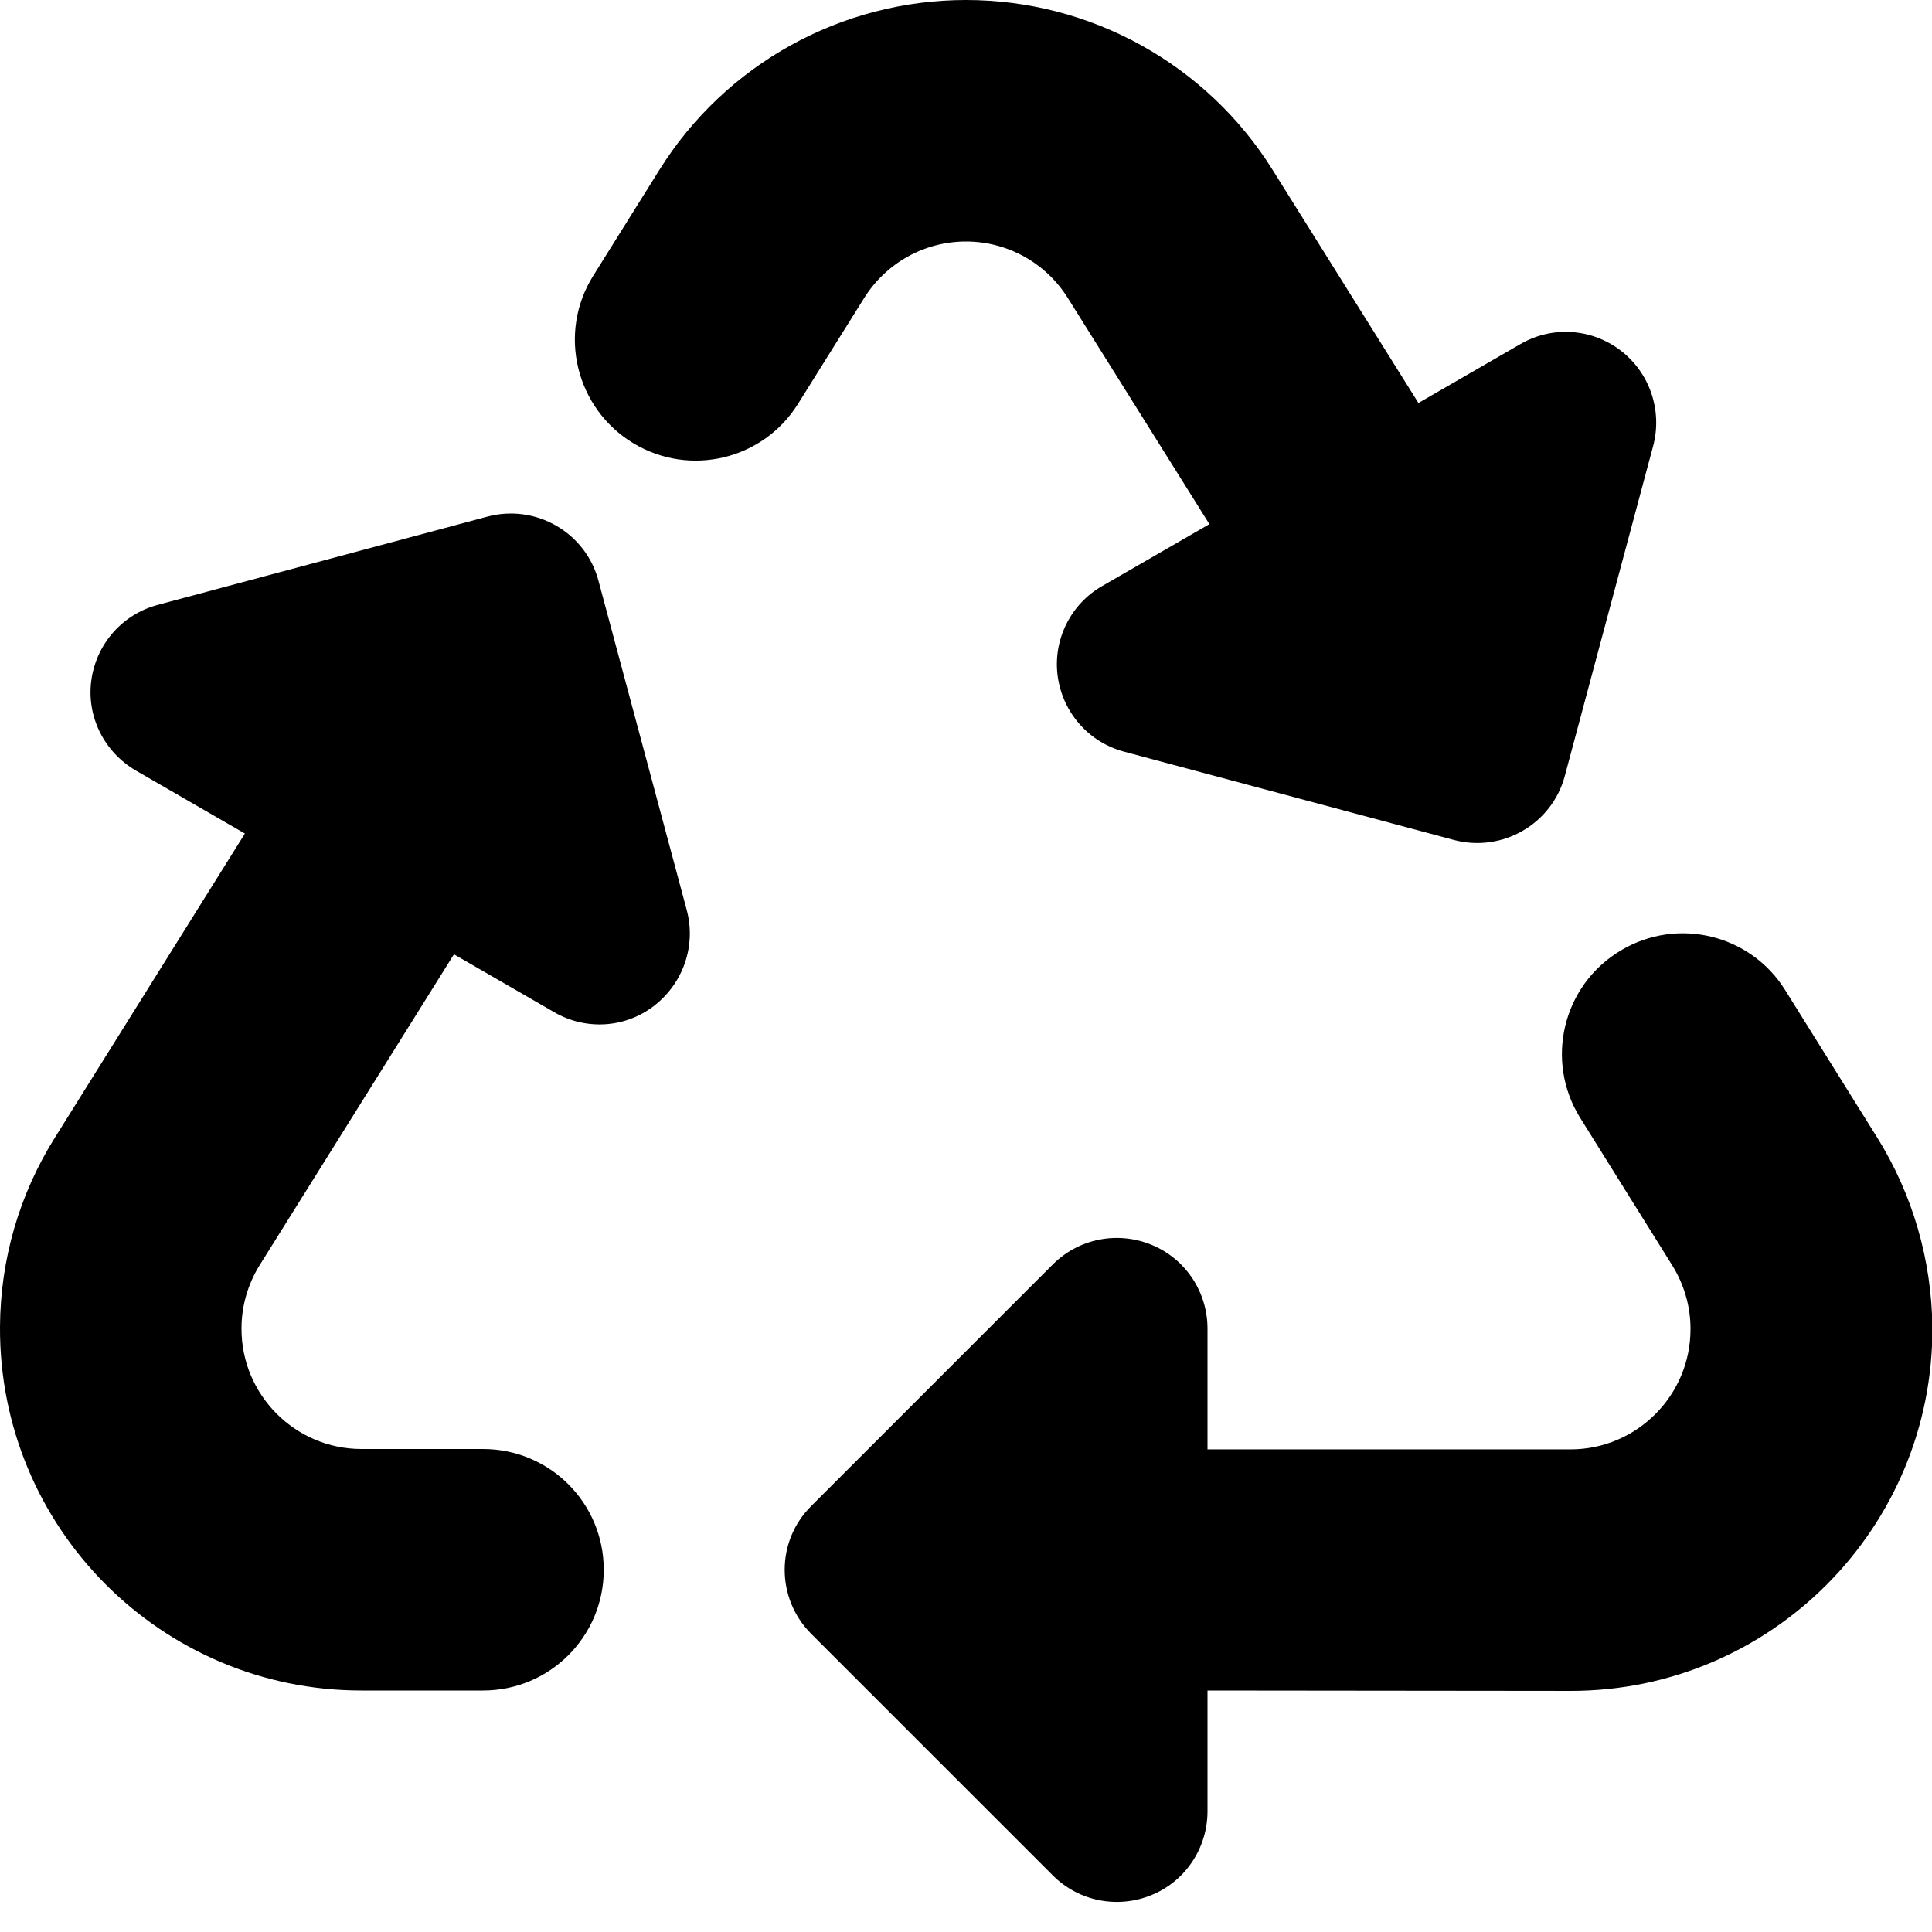
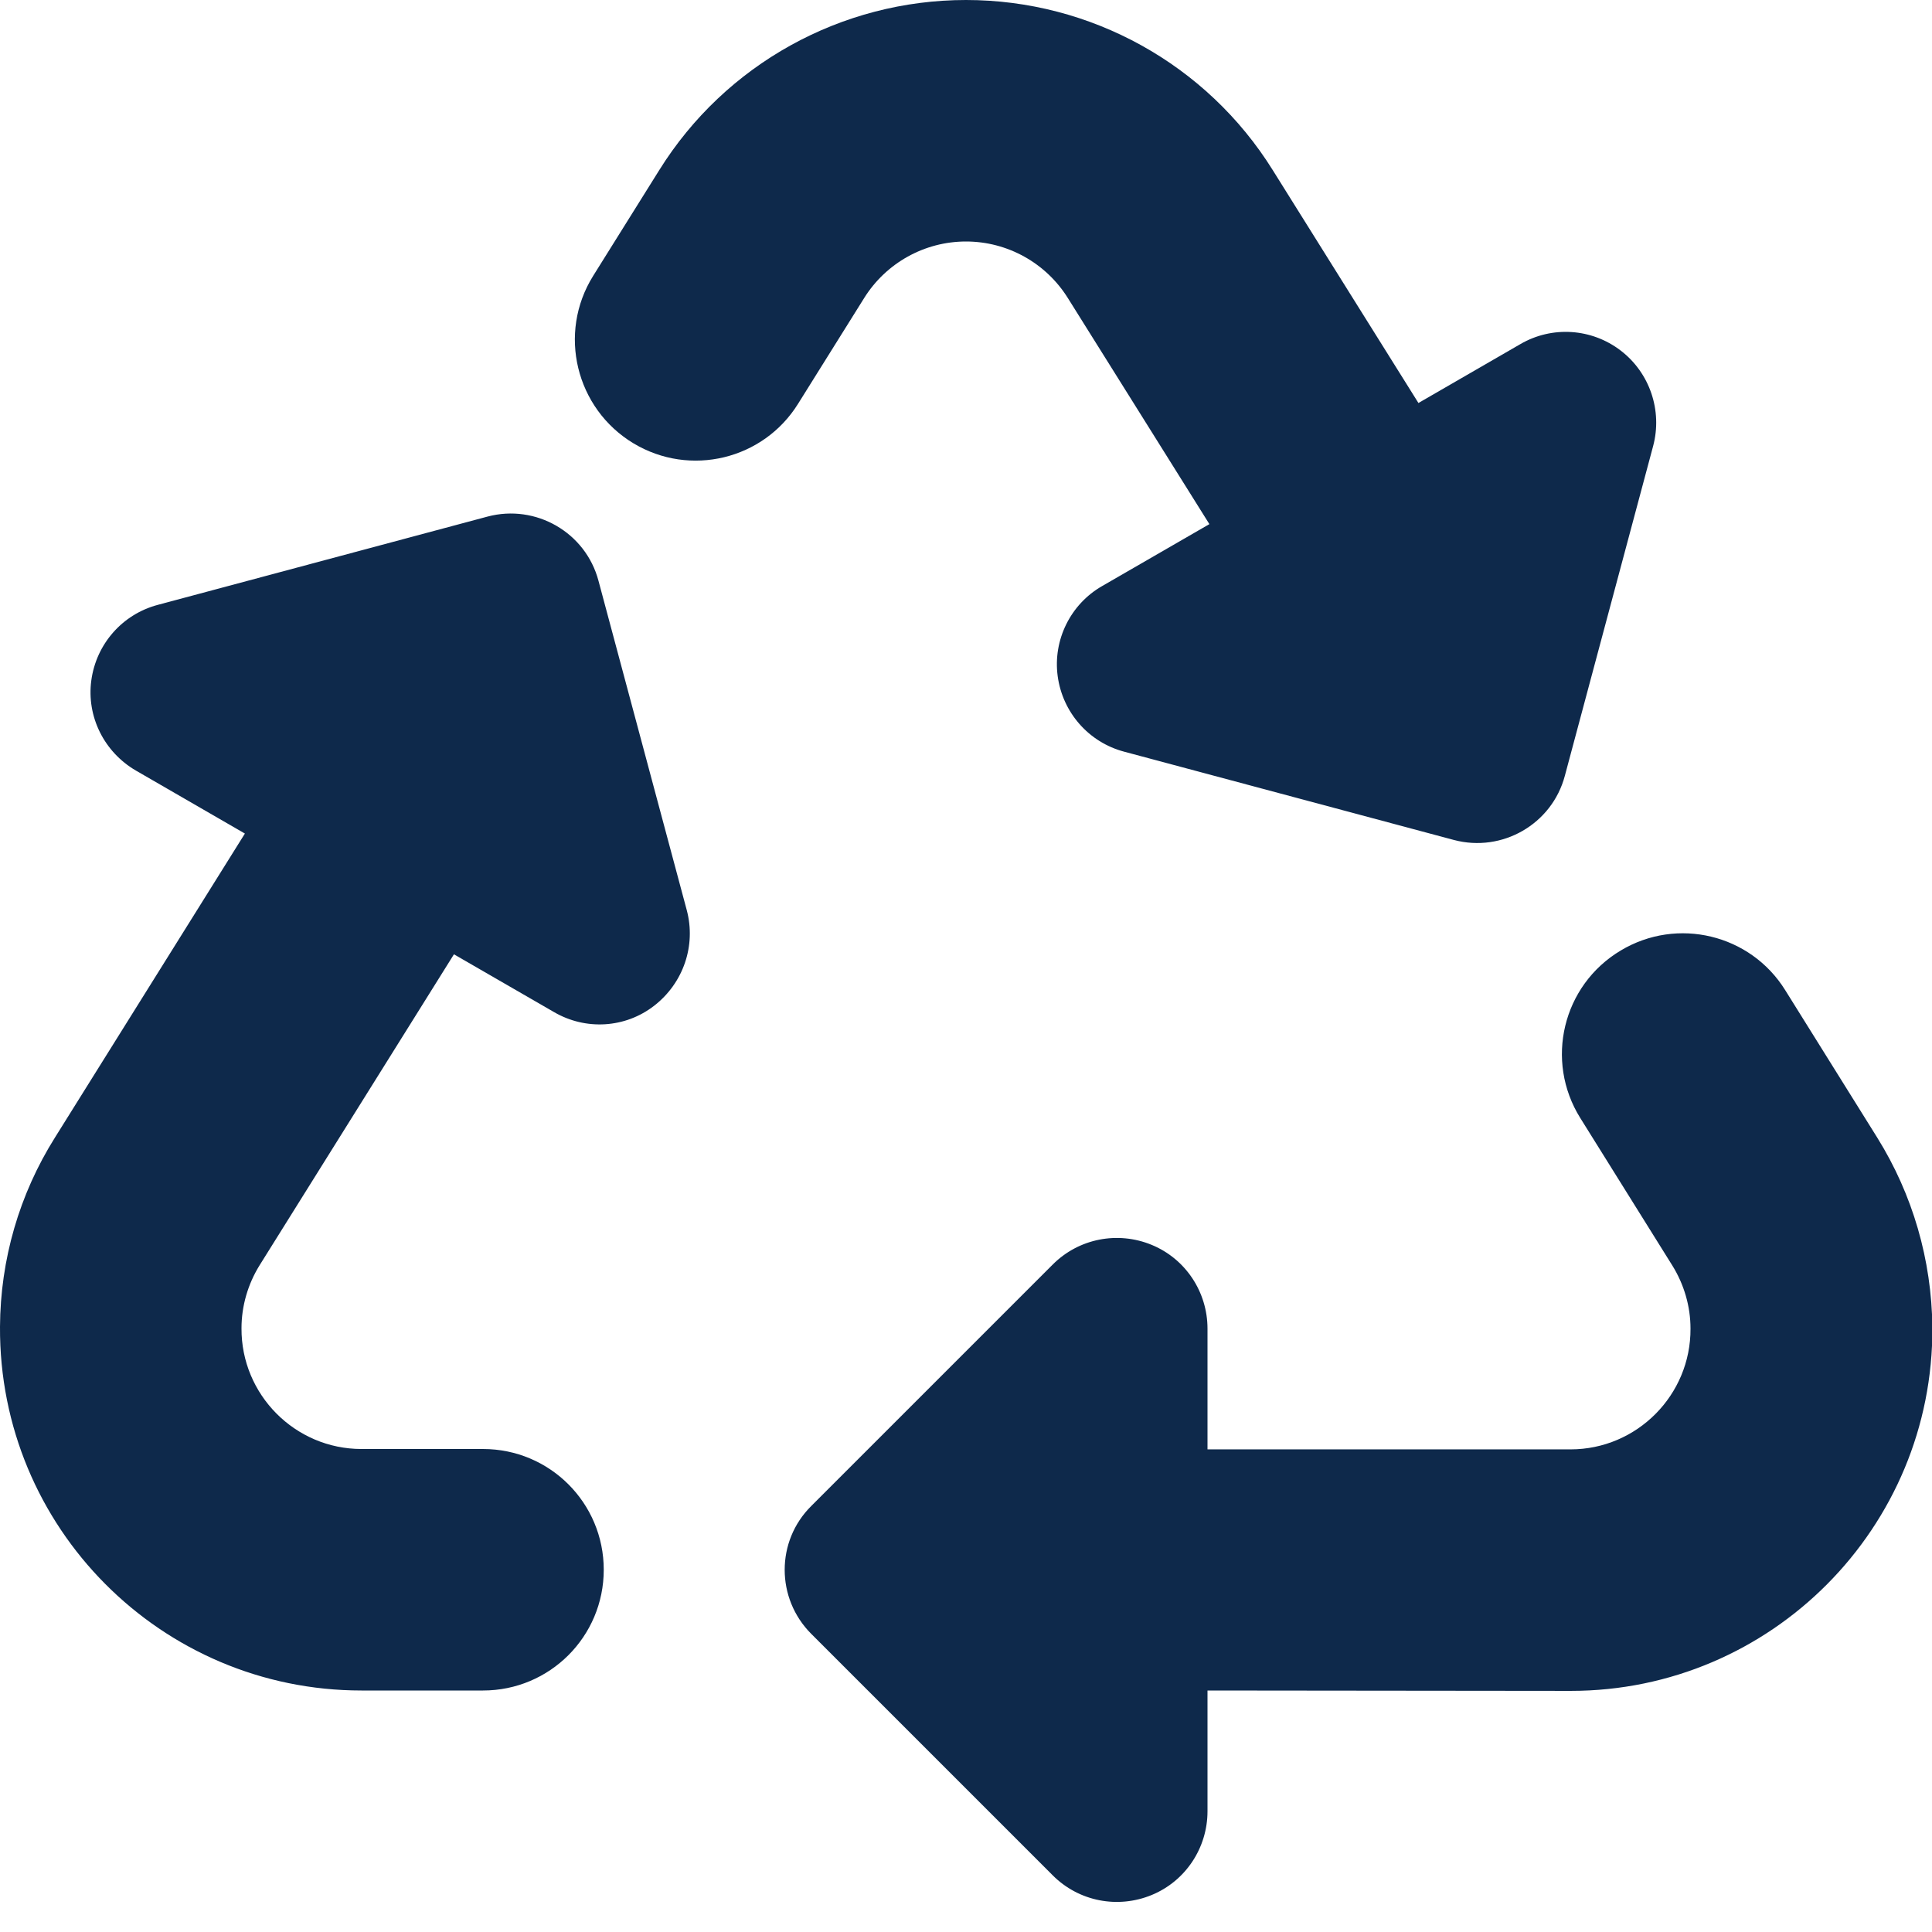
<svg xmlns="http://www.w3.org/2000/svg" viewBox="0 0 512 512">
-   <path d="M174.7 45.1C192.2 17 223 0 256 0s63.8 17 81.3 45.1l38.6 61.7 27-15.6c8.4-4.9 18.9-4.2 26.6 1.7s11.1 15.9 8.6 25.3l-23.4 87.4c-3.4 12.8-16.6 20.4-29.4 17l-87.4-23.4c-9.4-2.5-16.3-10.4-17.6-20s3.4-19.1 11.8-23.9l28.4-16.4L283 79c-5.8-9.3-16-15-27-15s-21.2 5.7-27 15l-17.5 28c-9.2 14.8-28.6 19.5-43.6 10.5c-15.3-9.2-20.2-29.2-10.7-44.4l17.5-28zM429.5 251.9c15-9 34.4-4.3 43.6 10.5l24.4 39.1c9.4 15.1 14.4 32.4 14.6 50.2c.3 53.1-42.7 96.4-95.8 96.4L320 448v32c0 9.7-5.8 18.5-14.8 22.2s-19.3 1.7-26.2-5.2l-64-64c-9.4-9.4-9.4-24.6 0-33.9l64-64c6.9-6.9 17.2-8.9 26.2-5.2s14.8 12.5 14.8 22.2v32l96.2 0c17.6 0 31.9-14.4 31.8-32c0-5.9-1.7-11.7-4.8-16.7l-24.4-39.1c-9.5-15.2-4.7-35.2 10.7-44.4zm-364.6-31L36 204.2c-8.4-4.9-13.1-14.3-11.8-23.9s8.2-17.5 17.6-20l87.4-23.4c12.8-3.4 26 4.2 29.4 17L182 241.2c2.5 9.4-.9 19.3-8.6 25.3s-18.2 6.6-26.6 1.7l-26.5-15.3L68.8 335.3c-3.1 5-4.8 10.8-4.8 16.7c-.1 17.6 14.2 32 31.8 32l32.2 0c17.7 0 32 14.3 32 32s-14.3 32-32 32l-32.2 0C42.7 448-.3 404.8 0 351.6c.1-17.8 5.1-35.1 14.6-50.2l50.3-80.5z" />
+   <path fill="#0e294b" d="M174.7 45.1C192.2 17 223 0 256 0s63.8 17 81.3 45.1l38.6 61.7 27-15.6c8.4-4.9 18.9-4.2 26.6 1.7s11.1 15.9 8.6 25.3l-23.4 87.4c-3.4 12.8-16.6 20.4-29.4 17l-87.4-23.4c-9.4-2.5-16.3-10.4-17.6-20s3.4-19.1 11.8-23.9l28.4-16.4L283 79c-5.8-9.3-16-15-27-15s-21.2 5.7-27 15l-17.5 28c-9.2 14.8-28.6 19.5-43.6 10.5c-15.3-9.2-20.2-29.2-10.7-44.4l17.5-28zM429.5 251.9c15-9 34.4-4.3 43.6 10.5l24.4 39.1c9.4 15.1 14.4 32.4 14.6 50.2c.3 53.1-42.7 96.4-95.8 96.4L320 448v32c0 9.7-5.8 18.5-14.8 22.2s-19.3 1.7-26.2-5.2l-64-64c-9.4-9.4-9.4-24.6 0-33.9l64-64c6.9-6.9 17.2-8.9 26.2-5.2s14.8 12.5 14.8 22.2v32l96.2 0c17.6 0 31.9-14.4 31.8-32c0-5.9-1.7-11.7-4.8-16.7l-24.4-39.1c-9.5-15.2-4.7-35.2 10.7-44.4zm-364.6-31L36 204.2c-8.4-4.9-13.1-14.3-11.8-23.9s8.2-17.5 17.6-20l87.4-23.4c12.8-3.4 26 4.2 29.4 17L182 241.2c2.5 9.4-.9 19.3-8.6 25.3s-18.2 6.6-26.6 1.7l-26.5-15.3L68.8 335.3c-3.1 5-4.8 10.8-4.8 16.7c-.1 17.6 14.2 32 31.8 32l32.2 0c17.7 0 32 14.3 32 32s-14.3 32-32 32l-32.2 0C42.7 448-.3 404.8 0 351.6c.1-17.8 5.1-35.1 14.6-50.2l50.3-80.5z" />
</svg>
